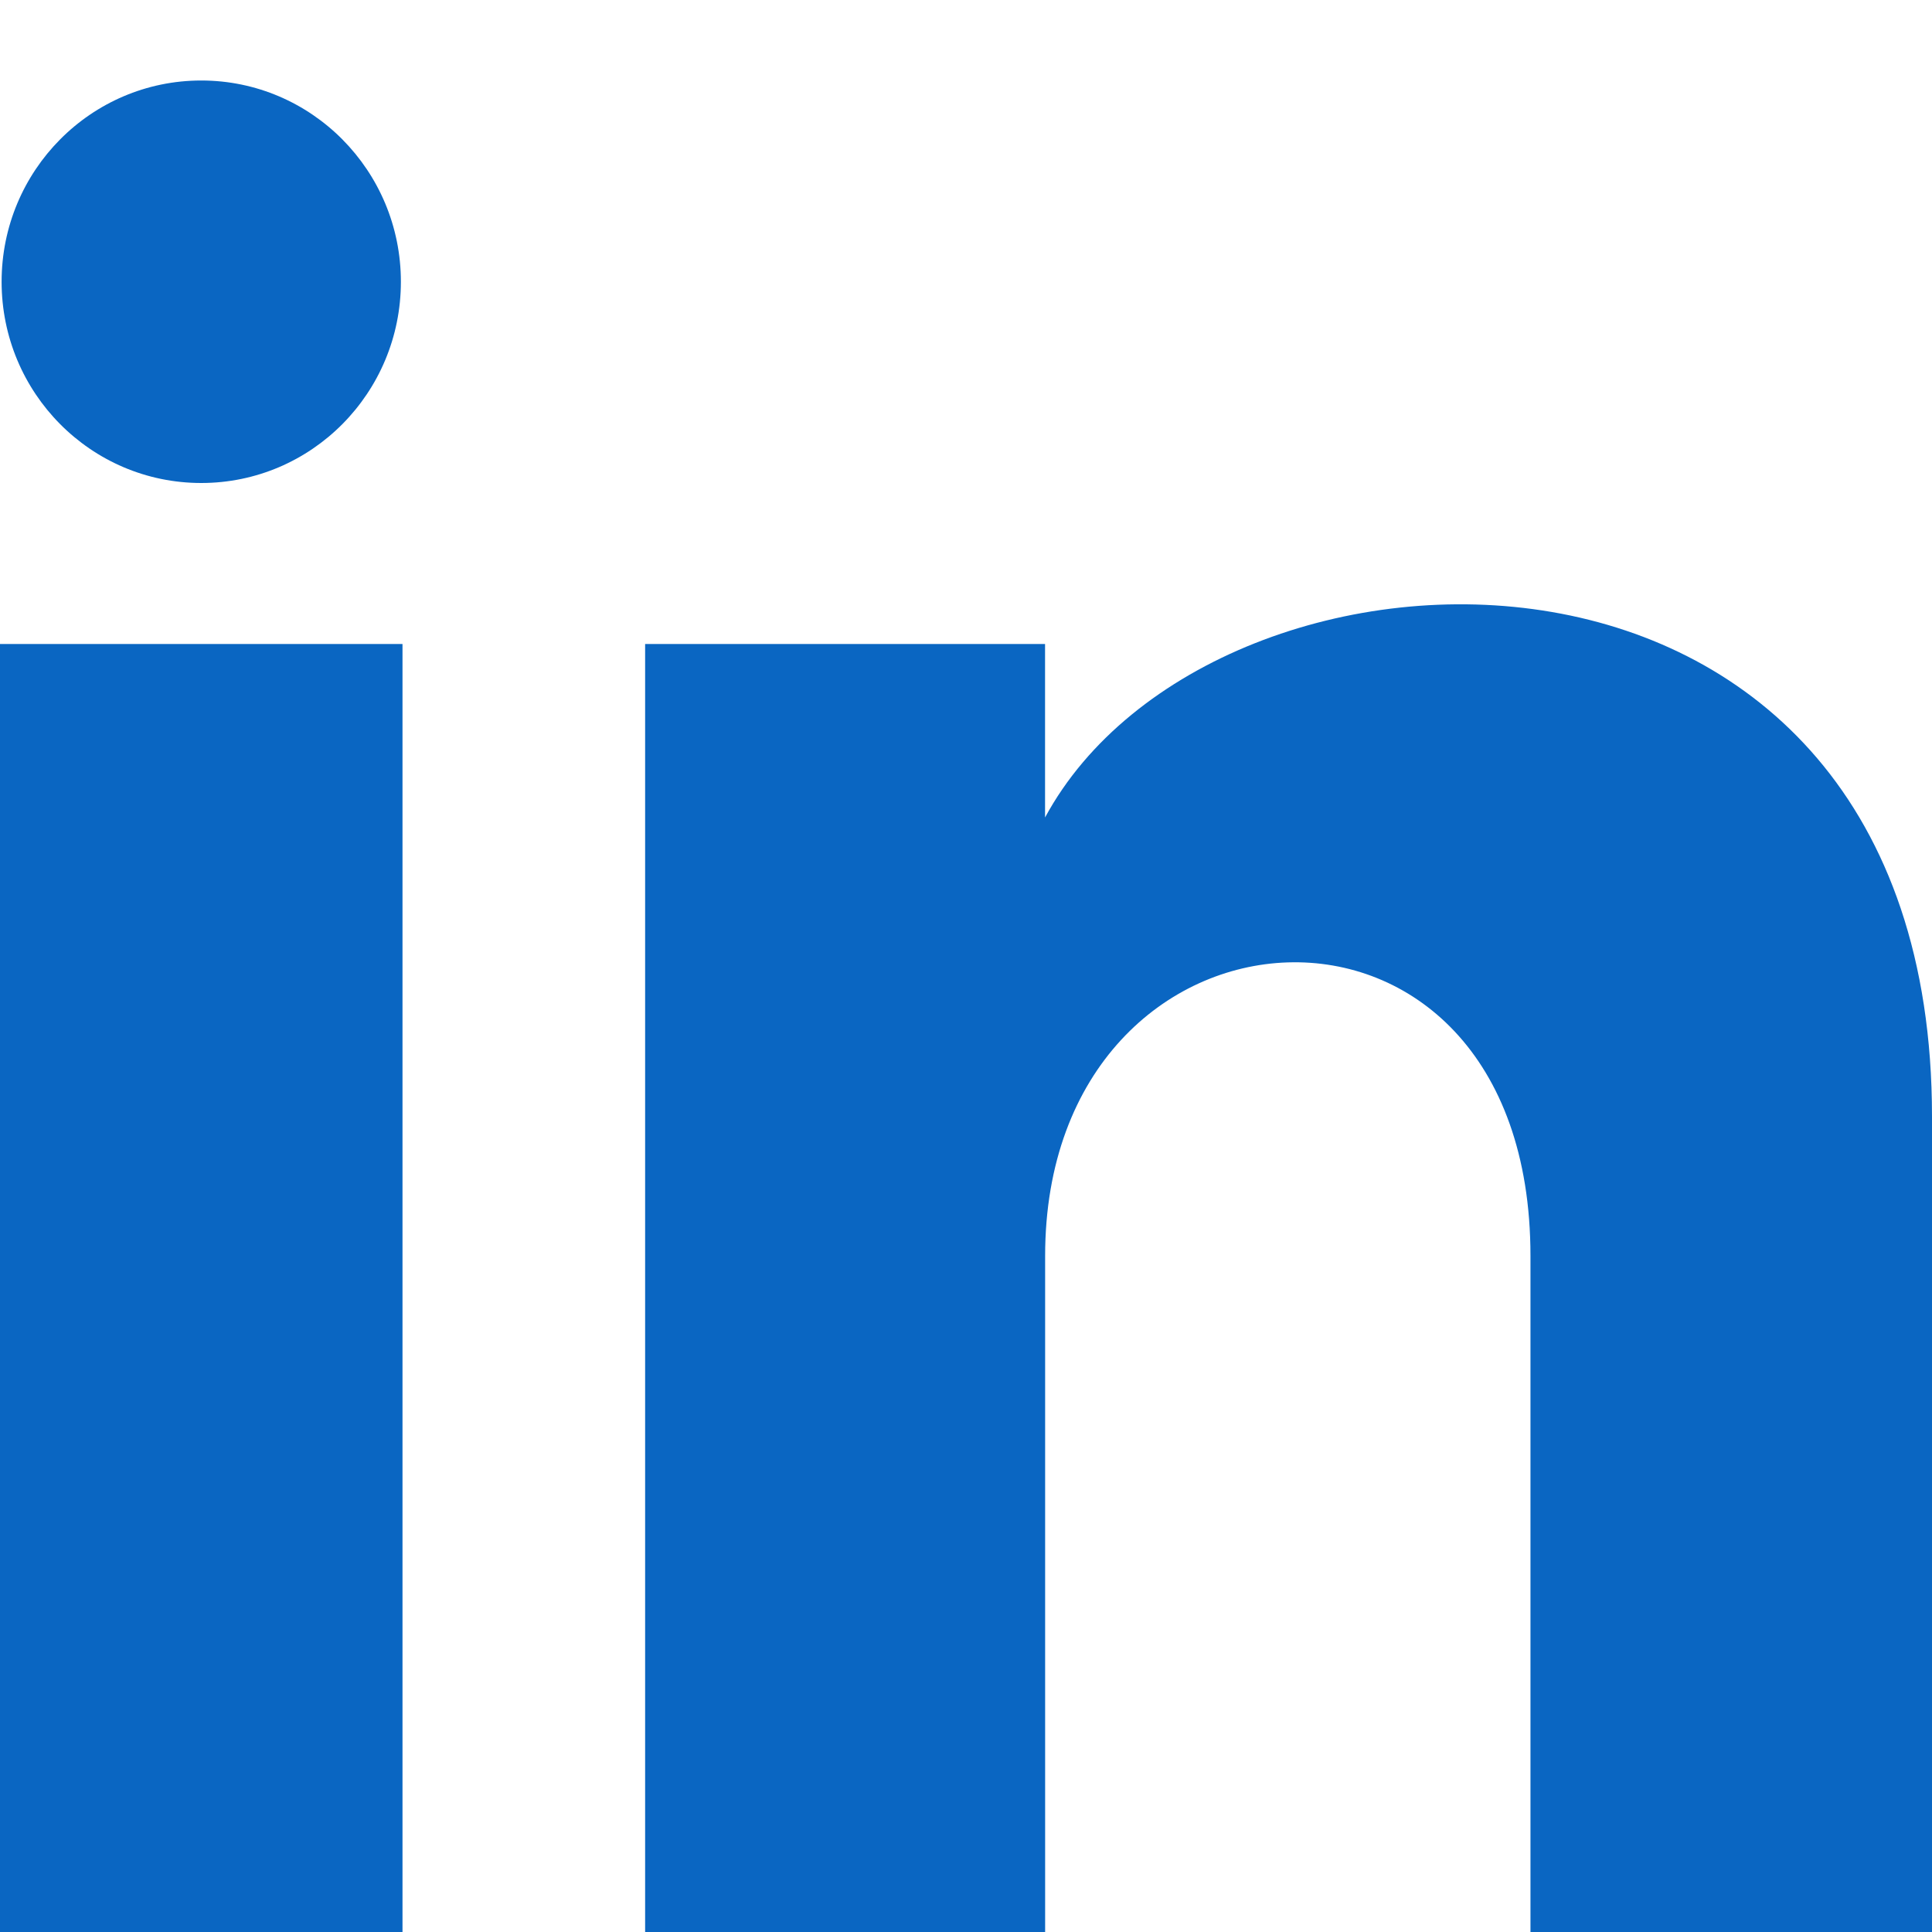
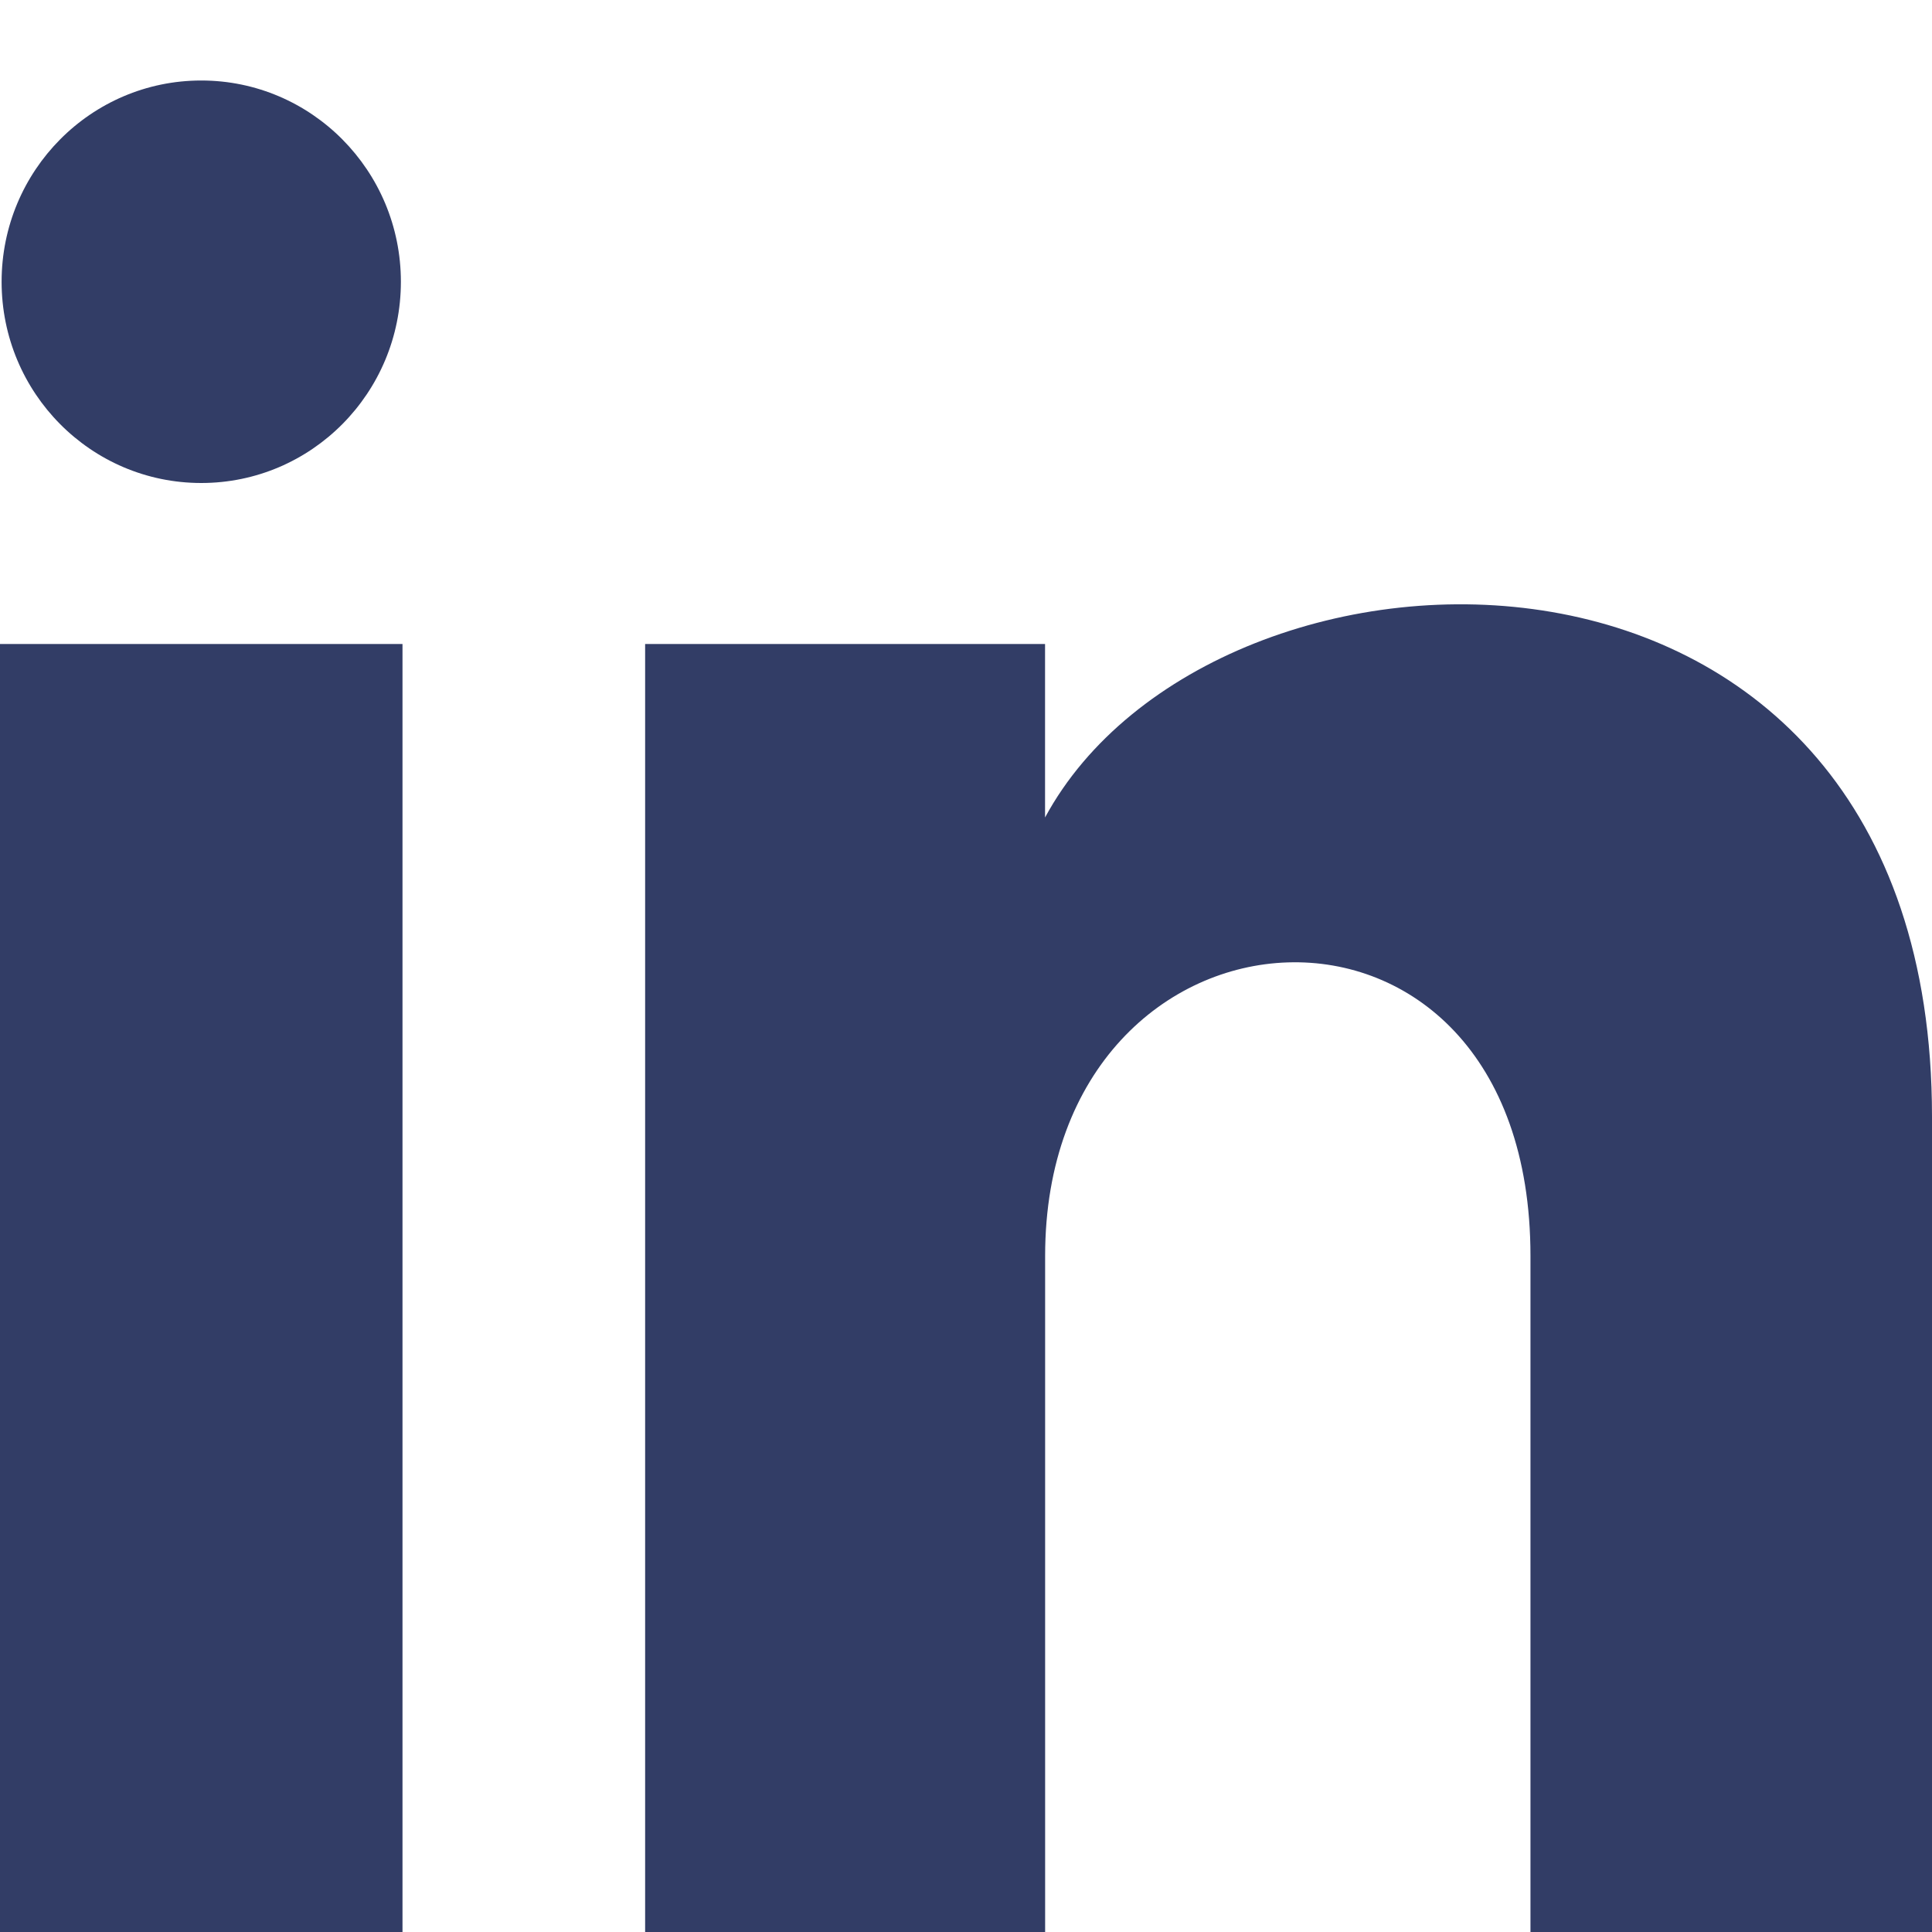
- <svg xmlns="http://www.w3.org/2000/svg" width="24" height="24" viewBox="0 0 24 24" fill="#0a66c2">
+ <svg xmlns="http://www.w3.org/2000/svg" width="24" height="24" viewBox="0 0 24 24" fill="#323d66">
  <path d="M4.98 3.5c0 1.381-1.11 2.5-2.48 2.5s-2.48-1.119-2.48-2.5c0-1.38 1.11-2.5 2.48-2.5s2.48 1.12 2.48 2.5zm.02 4.5h-5v16h5v-16zm7.982 0h-4.968v16h4.969v-8.399c0-4.67 6.029-5.052 6.029 0v8.399h4.988v-10.131c0-7.88-8.922-7.593-11.018-3.714v-2.155z" />
</svg>
